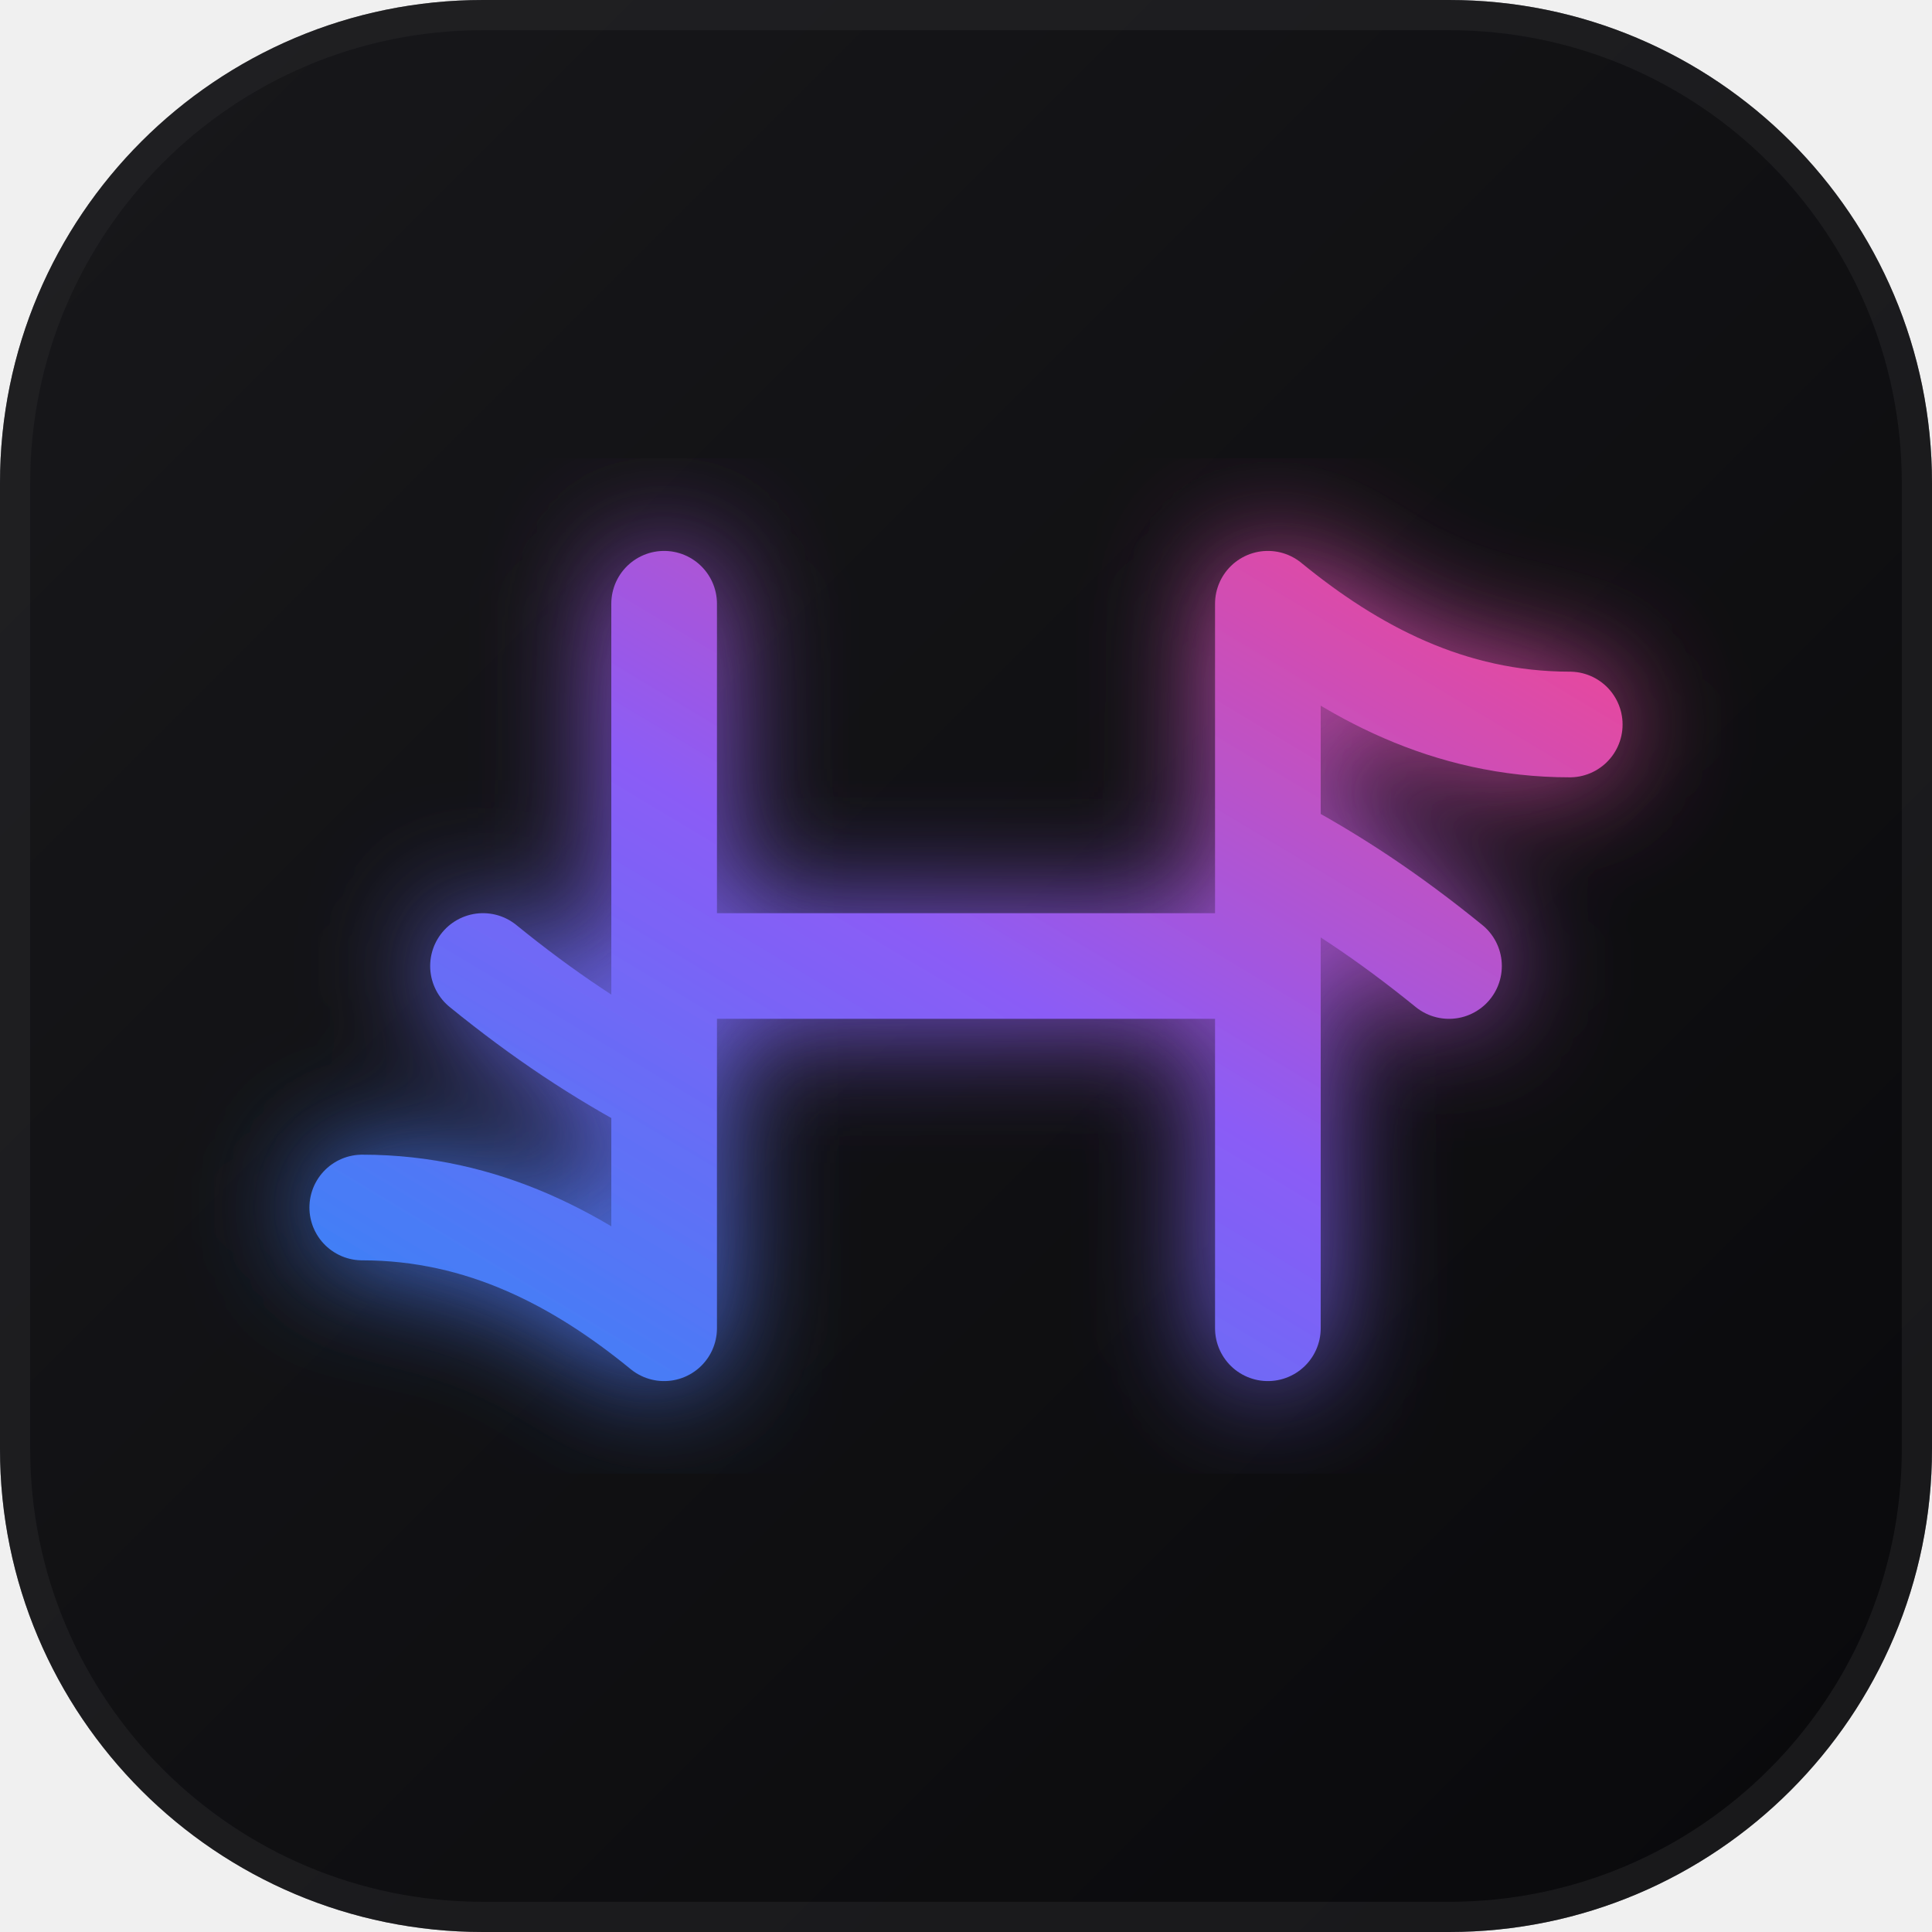
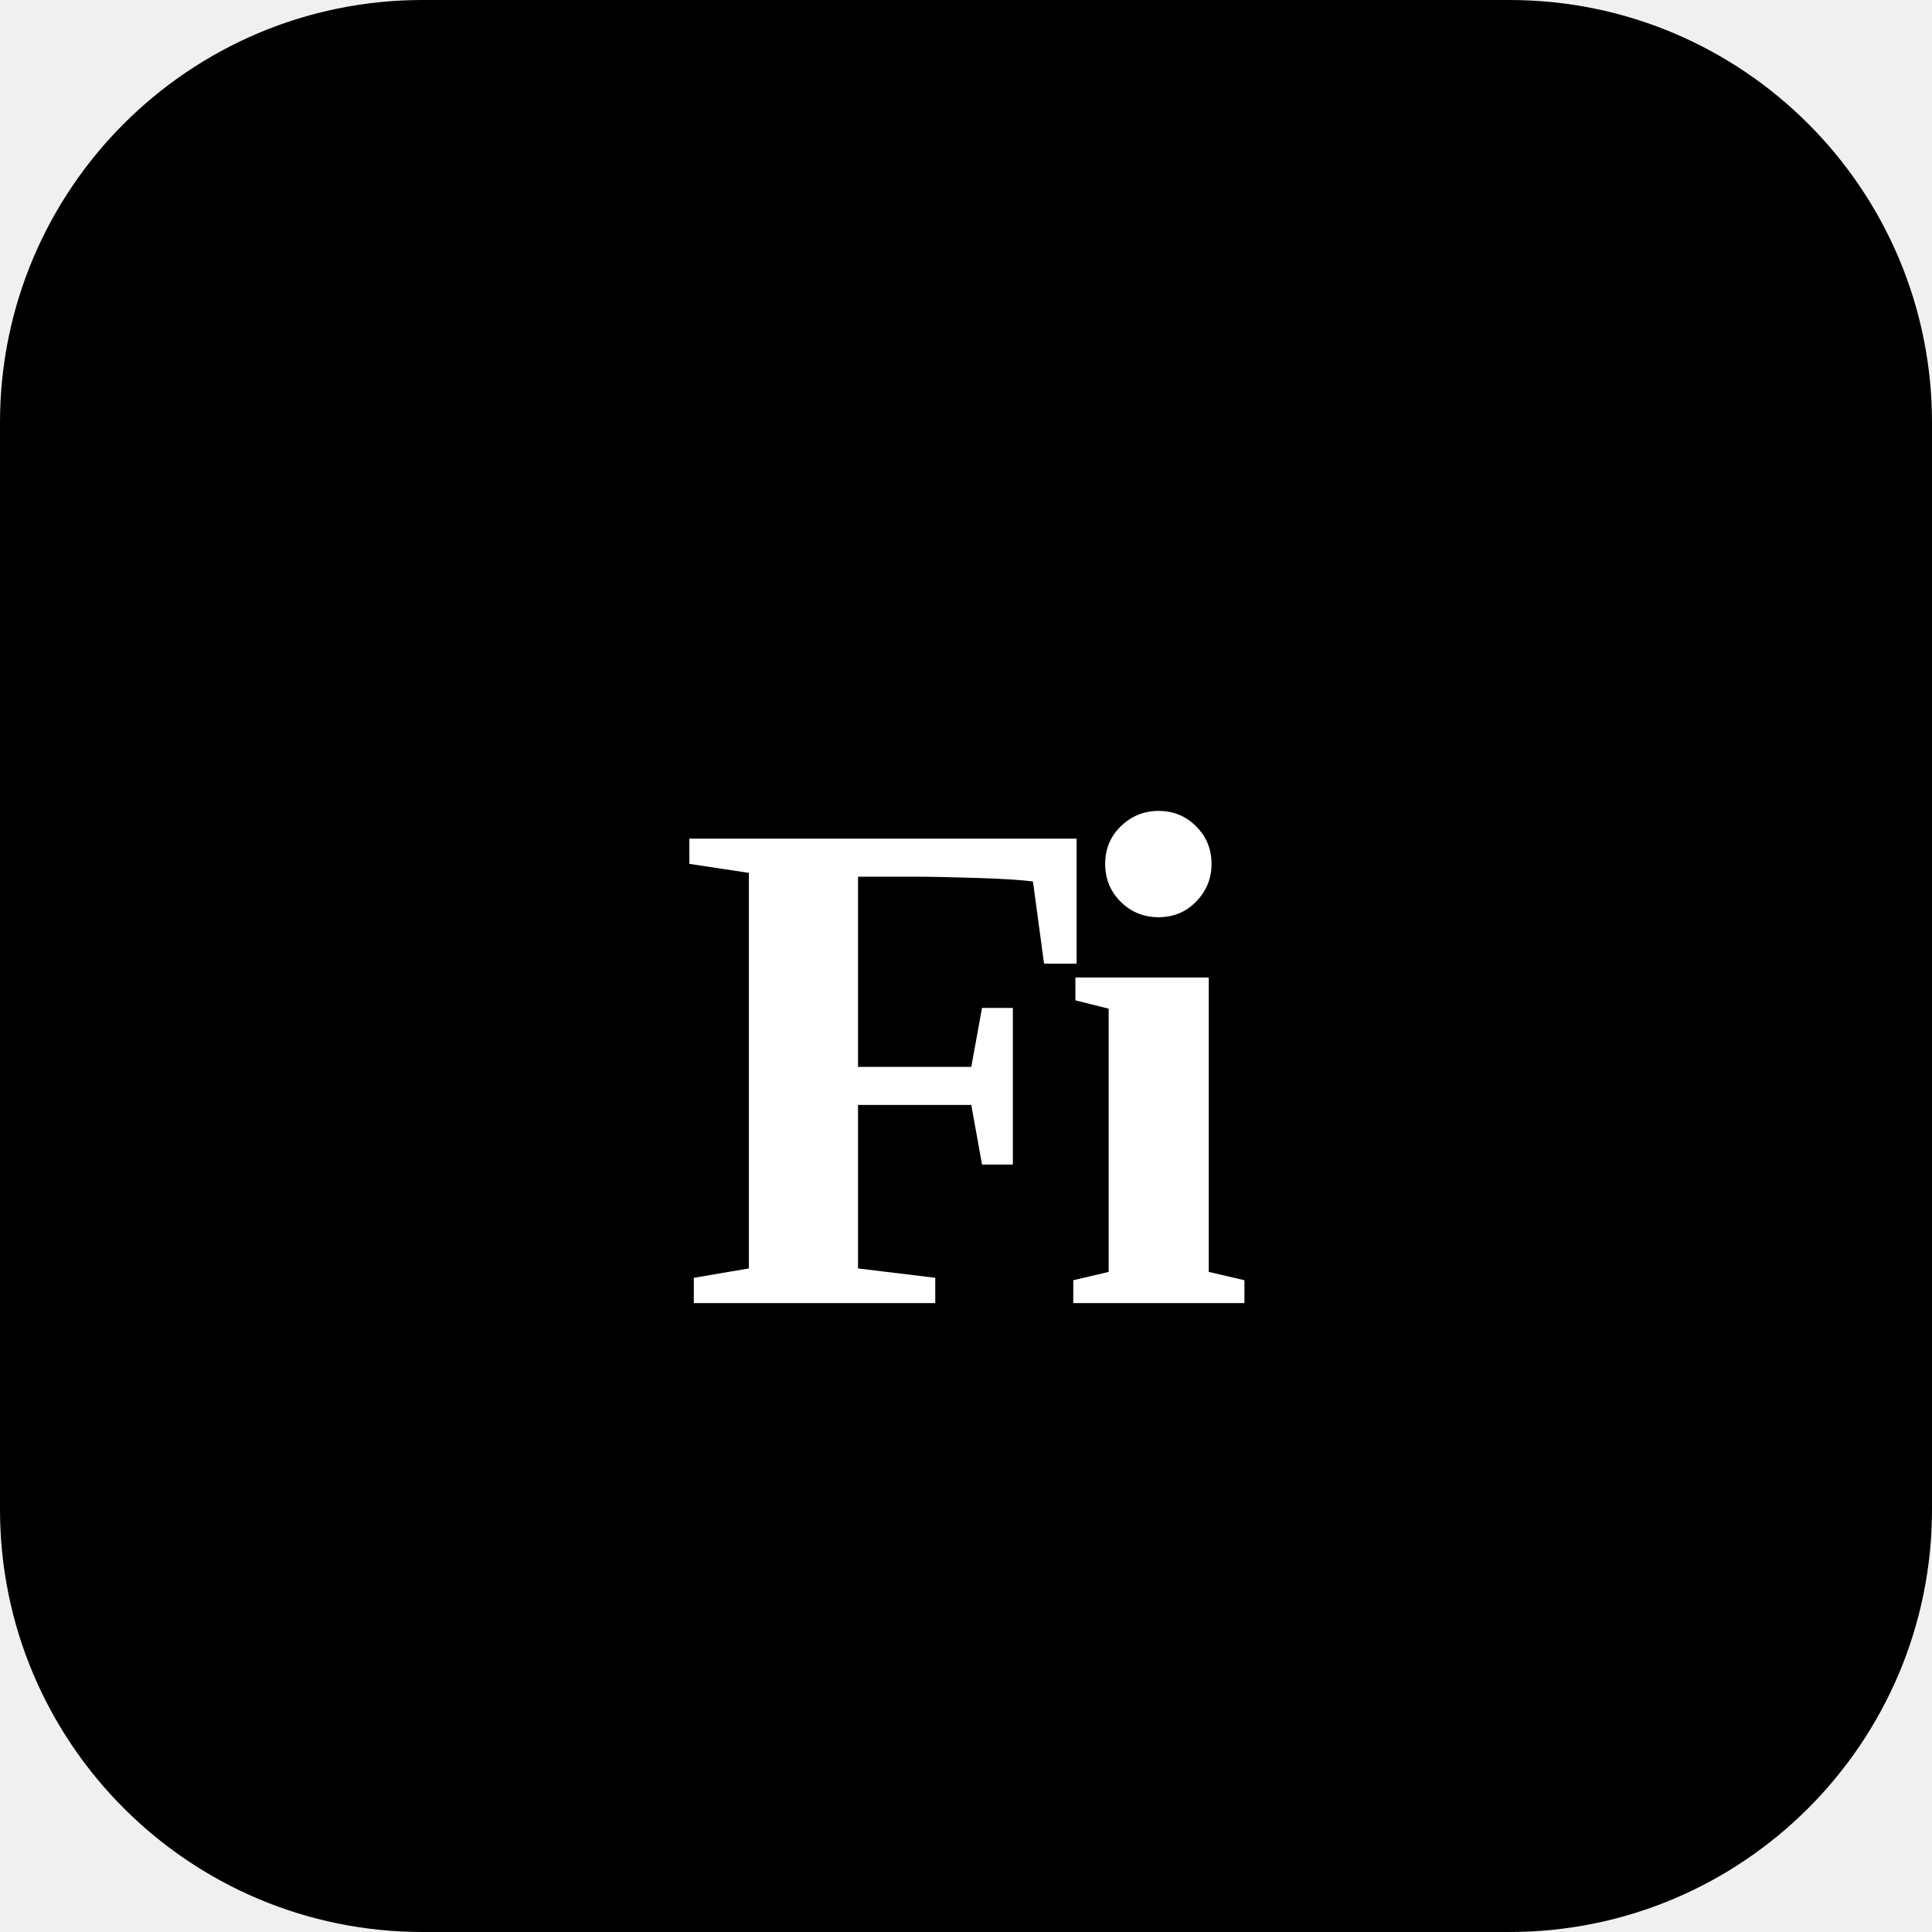
- <svg xmlns="http://www.w3.org/2000/svg" viewBox="0 0 512 512" width="100%" height="100%">
-   <defs>
-     <linearGradient id="bg-grad" x1="0%" y1="0%" x2="100%" y2="100%">
-       <stop offset="0%" stop-color="#18181b" />
-       <stop offset="100%" stop-color="#09090b" />
-     </linearGradient>
-     <linearGradient id="logo-grad" x1="0%" y1="100%" x2="100%" y2="0%">
-       <stop offset="0%" stop-color="#3b82f6" />
-       <stop offset="50%" stop-color="#8b5cf6" />
-       <stop offset="100%" stop-color="#ec4899" />
-     </linearGradient>
-     <filter id="glow" x="-20%" y="-20%" width="140%" height="140%">
-       <feGaussianBlur stdDeviation="16" result="blur" />
-       <feComposite in="SourceGraphic" in2="blur" operator="over" />
-     </filter>
-   </defs>
-   <rect width="512" height="512" rx="128" fill="url(#bg-grad)" />
-   <rect width="504" height="504" x="4" y="4" rx="124" fill="none" stroke="#27272a" stroke-width="8" opacity="0.5" />
-   <g transform="translate(128, 128)">
-     <path d="M48,32 L48,224 M208,32 L208,224 M48,128 L208,128 M208,32 C230,50 256,64 288,64 M208,96 C225,105 240,115 256,128 M48,224 C26,206 0,192 -32,192 M48,160 C31,151 16,141 0,128" fill="none" stroke="url(#logo-grad)" stroke-width="28" stroke-linecap="round" stroke-linejoin="round" filter="url(#glow)" />
-   </g>
+ <svg xmlns="http://www.w3.org/2000/svg" viewBox="0 0 512 512" width="512" height="512" role="img" aria-label="Fi">
+   <rect width="512" height="512" rx="112" fill="#000000" />
+   <text x="256" y="292" text-anchor="middle" dominant-baseline="middle" font-family="Fraunces, Georgia, 'Times New Roman', serif" font-size="188" font-weight="700" letter-spacing="-14" fill="#ffffff">Fi</text>
</svg>
